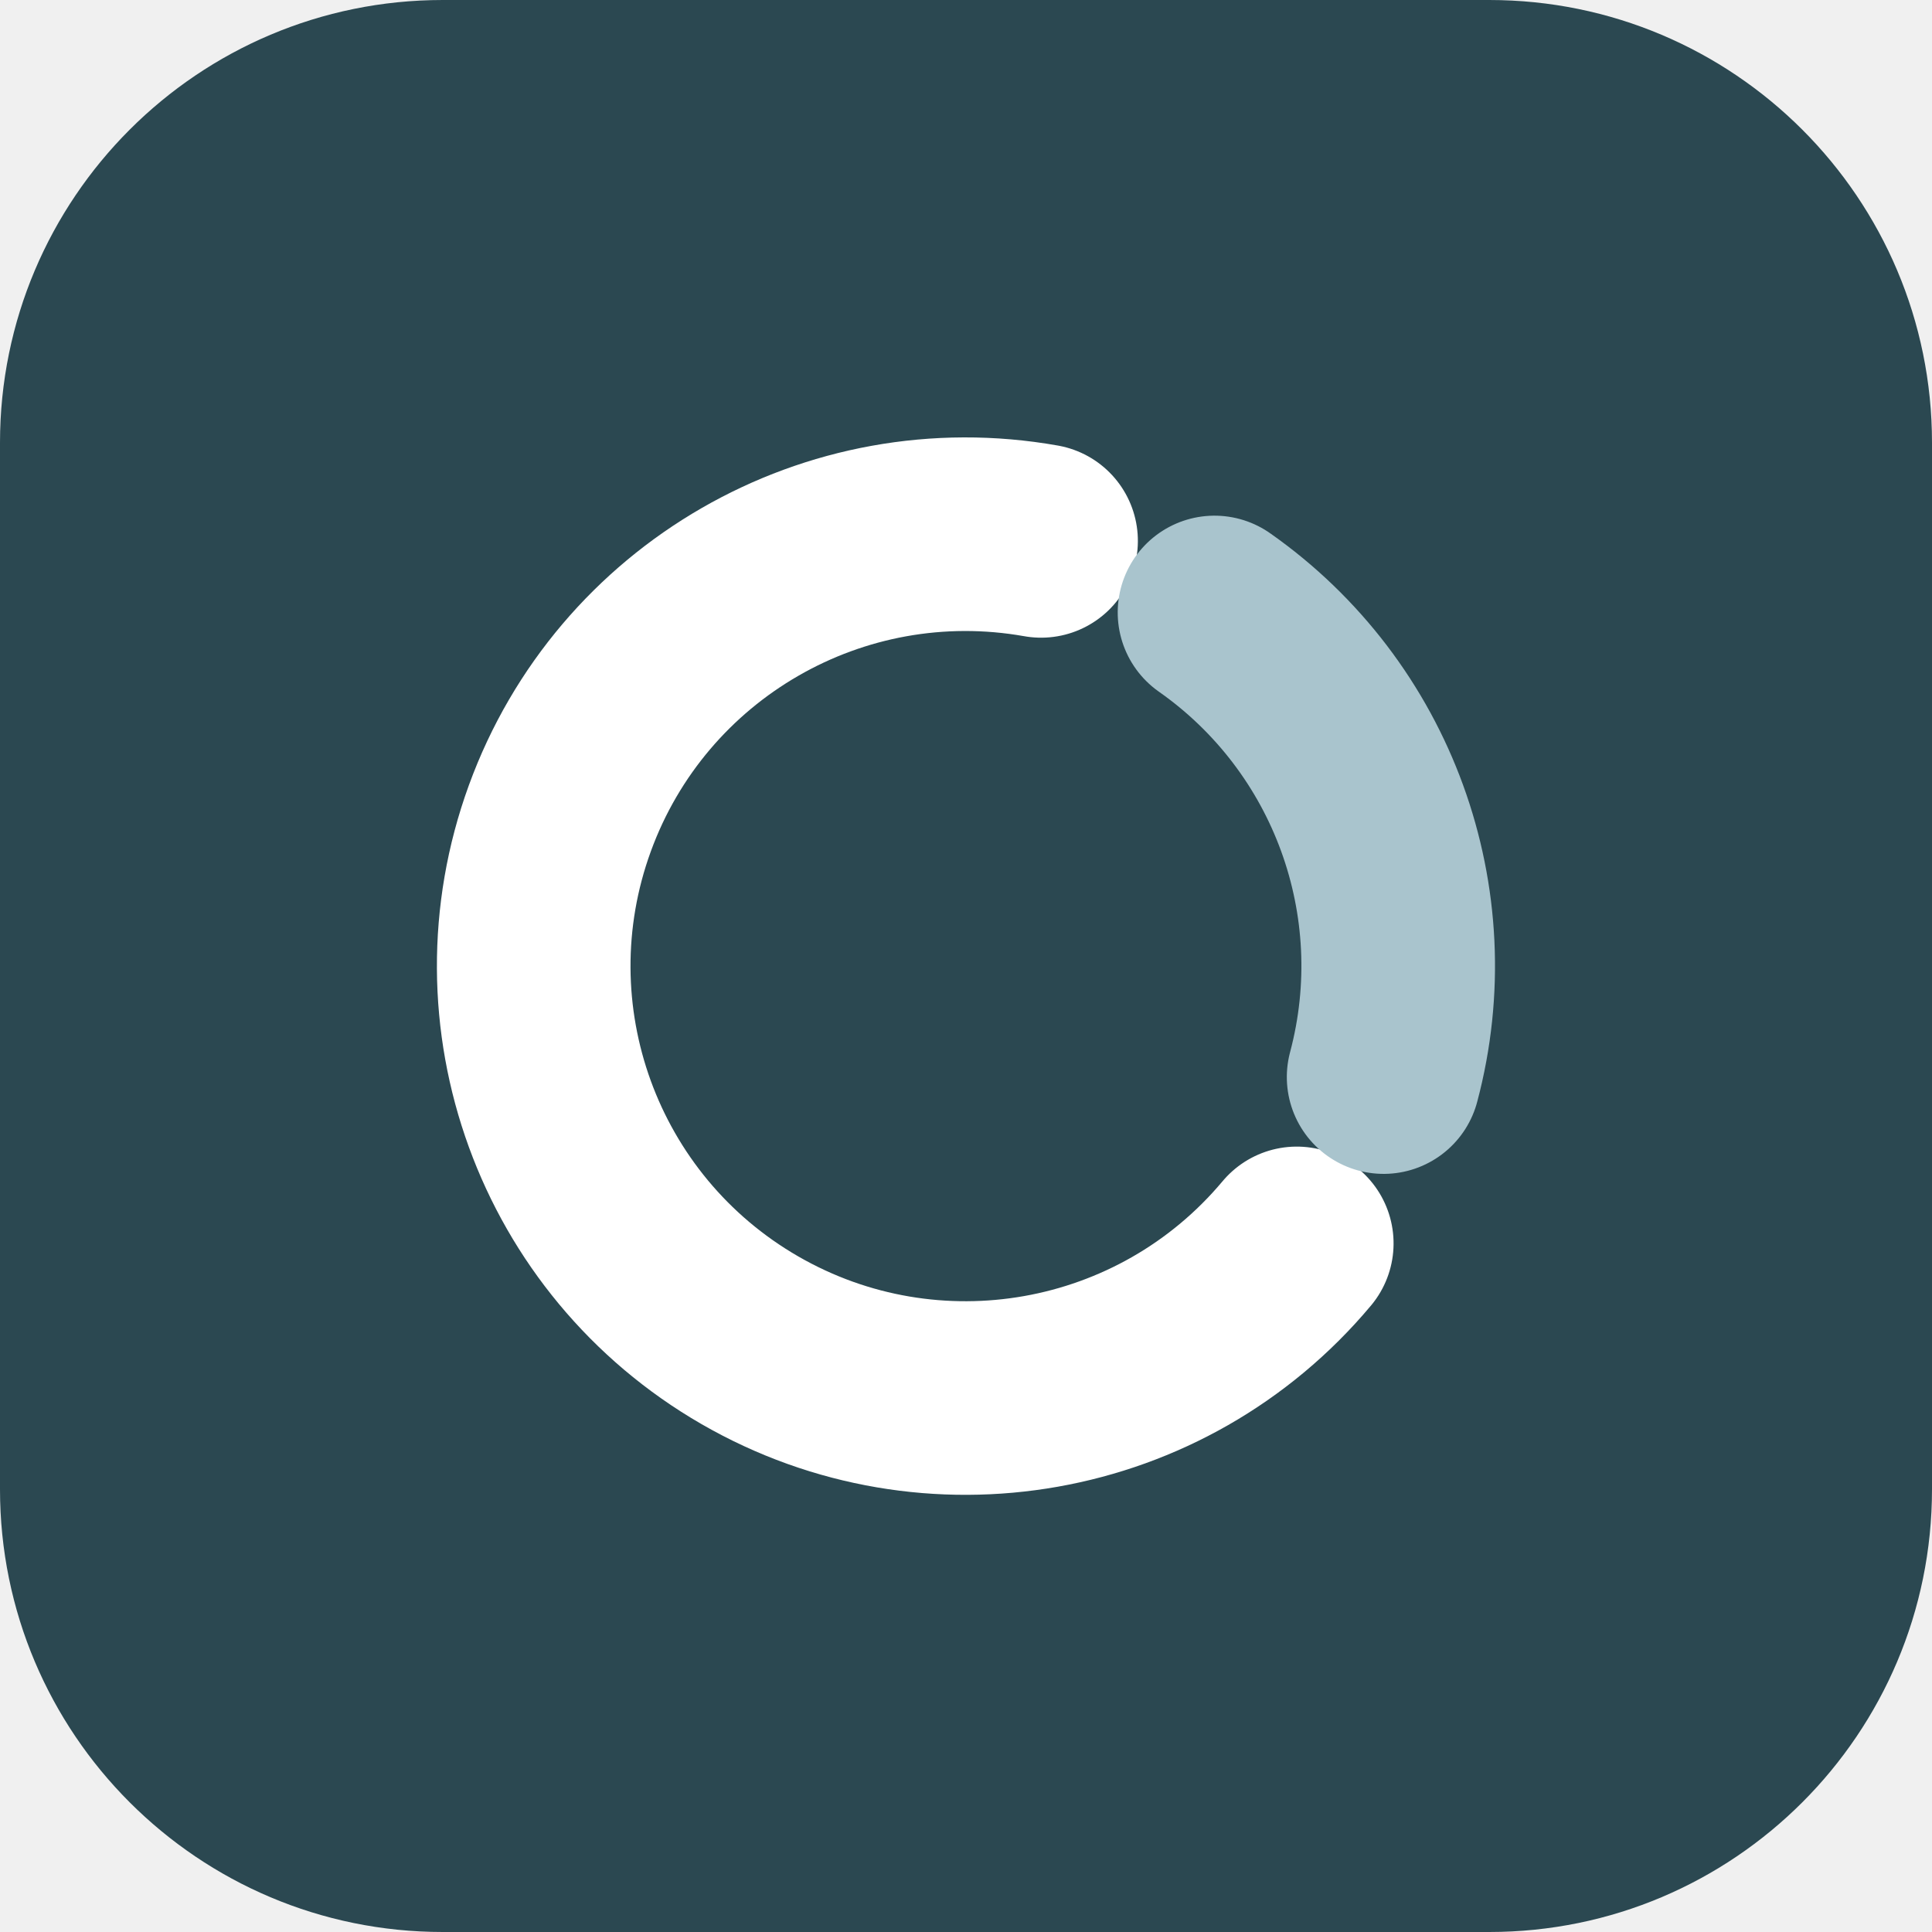
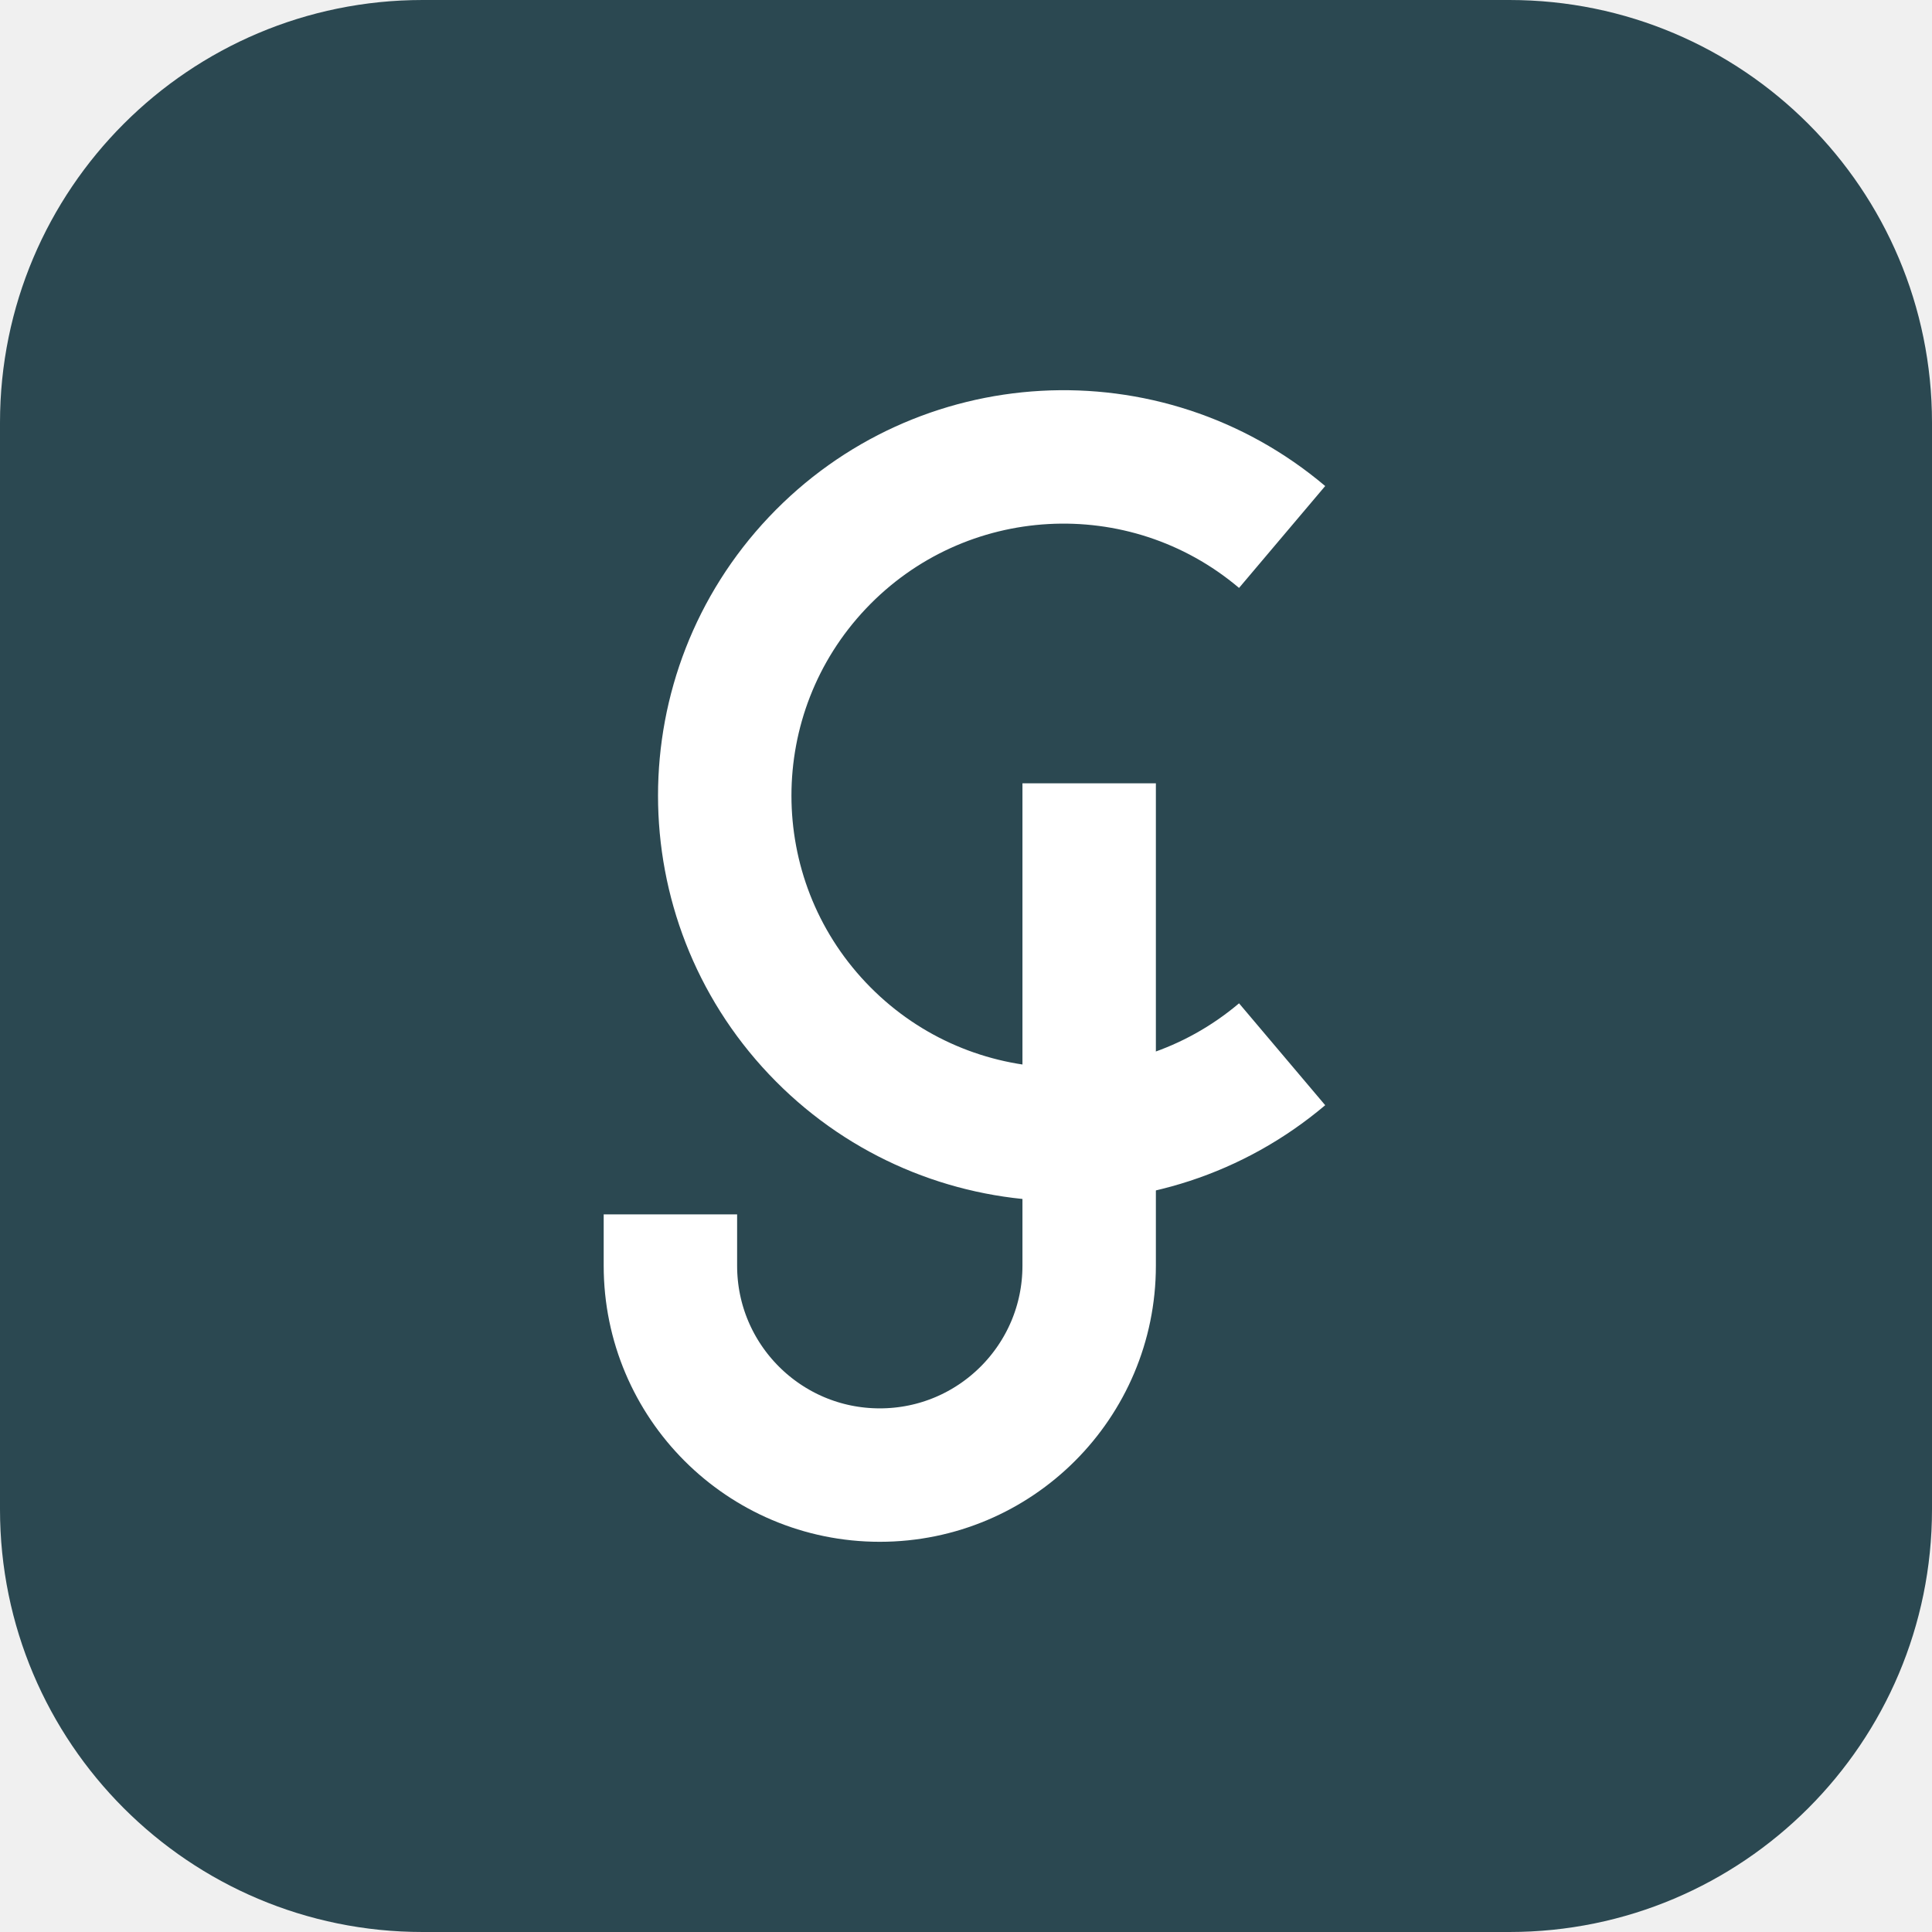
<svg xmlns="http://www.w3.org/2000/svg" viewBox="0 0 96 96">
-   <rect width="96" height="96" rx="22" fill="#2B4851" />
-   <g transform="translate(48 48) scale(0.74) translate(-48 -48)">
-     <g transform="rotate(-20 48 48)" fill="none" stroke-linecap="round">
-       <path d="M 62.5 22.9 A 29 29 0 1 0 62.5 73.1" stroke="#FFFFFF" stroke-width="13" />
-       <path d="M 71.8 31.4 A 29 29 0 0 1 71.8 64.6" stroke="#A9C4CD" stroke-width="13" />
-     </g>
+   <rect width="96" height="96" rx="21" fill="#2B4851" />
+   <g fill="none" stroke="#FFFFFF" transform="translate(48 48) scale(1.02) translate(-46.4 -48.9)">
+     <path d="M 61.8 28.0 A 16.5 16.5 0 1 0 61.8 53.2" stroke-width="6.5" />
+     <path d="M 52.4 40.0 L 52.4 63.5 A 10.2 10.2 0 0 1 32.0 63.5 L 32.0 61.0" stroke-width="6.5" />
  </g>
</svg>
